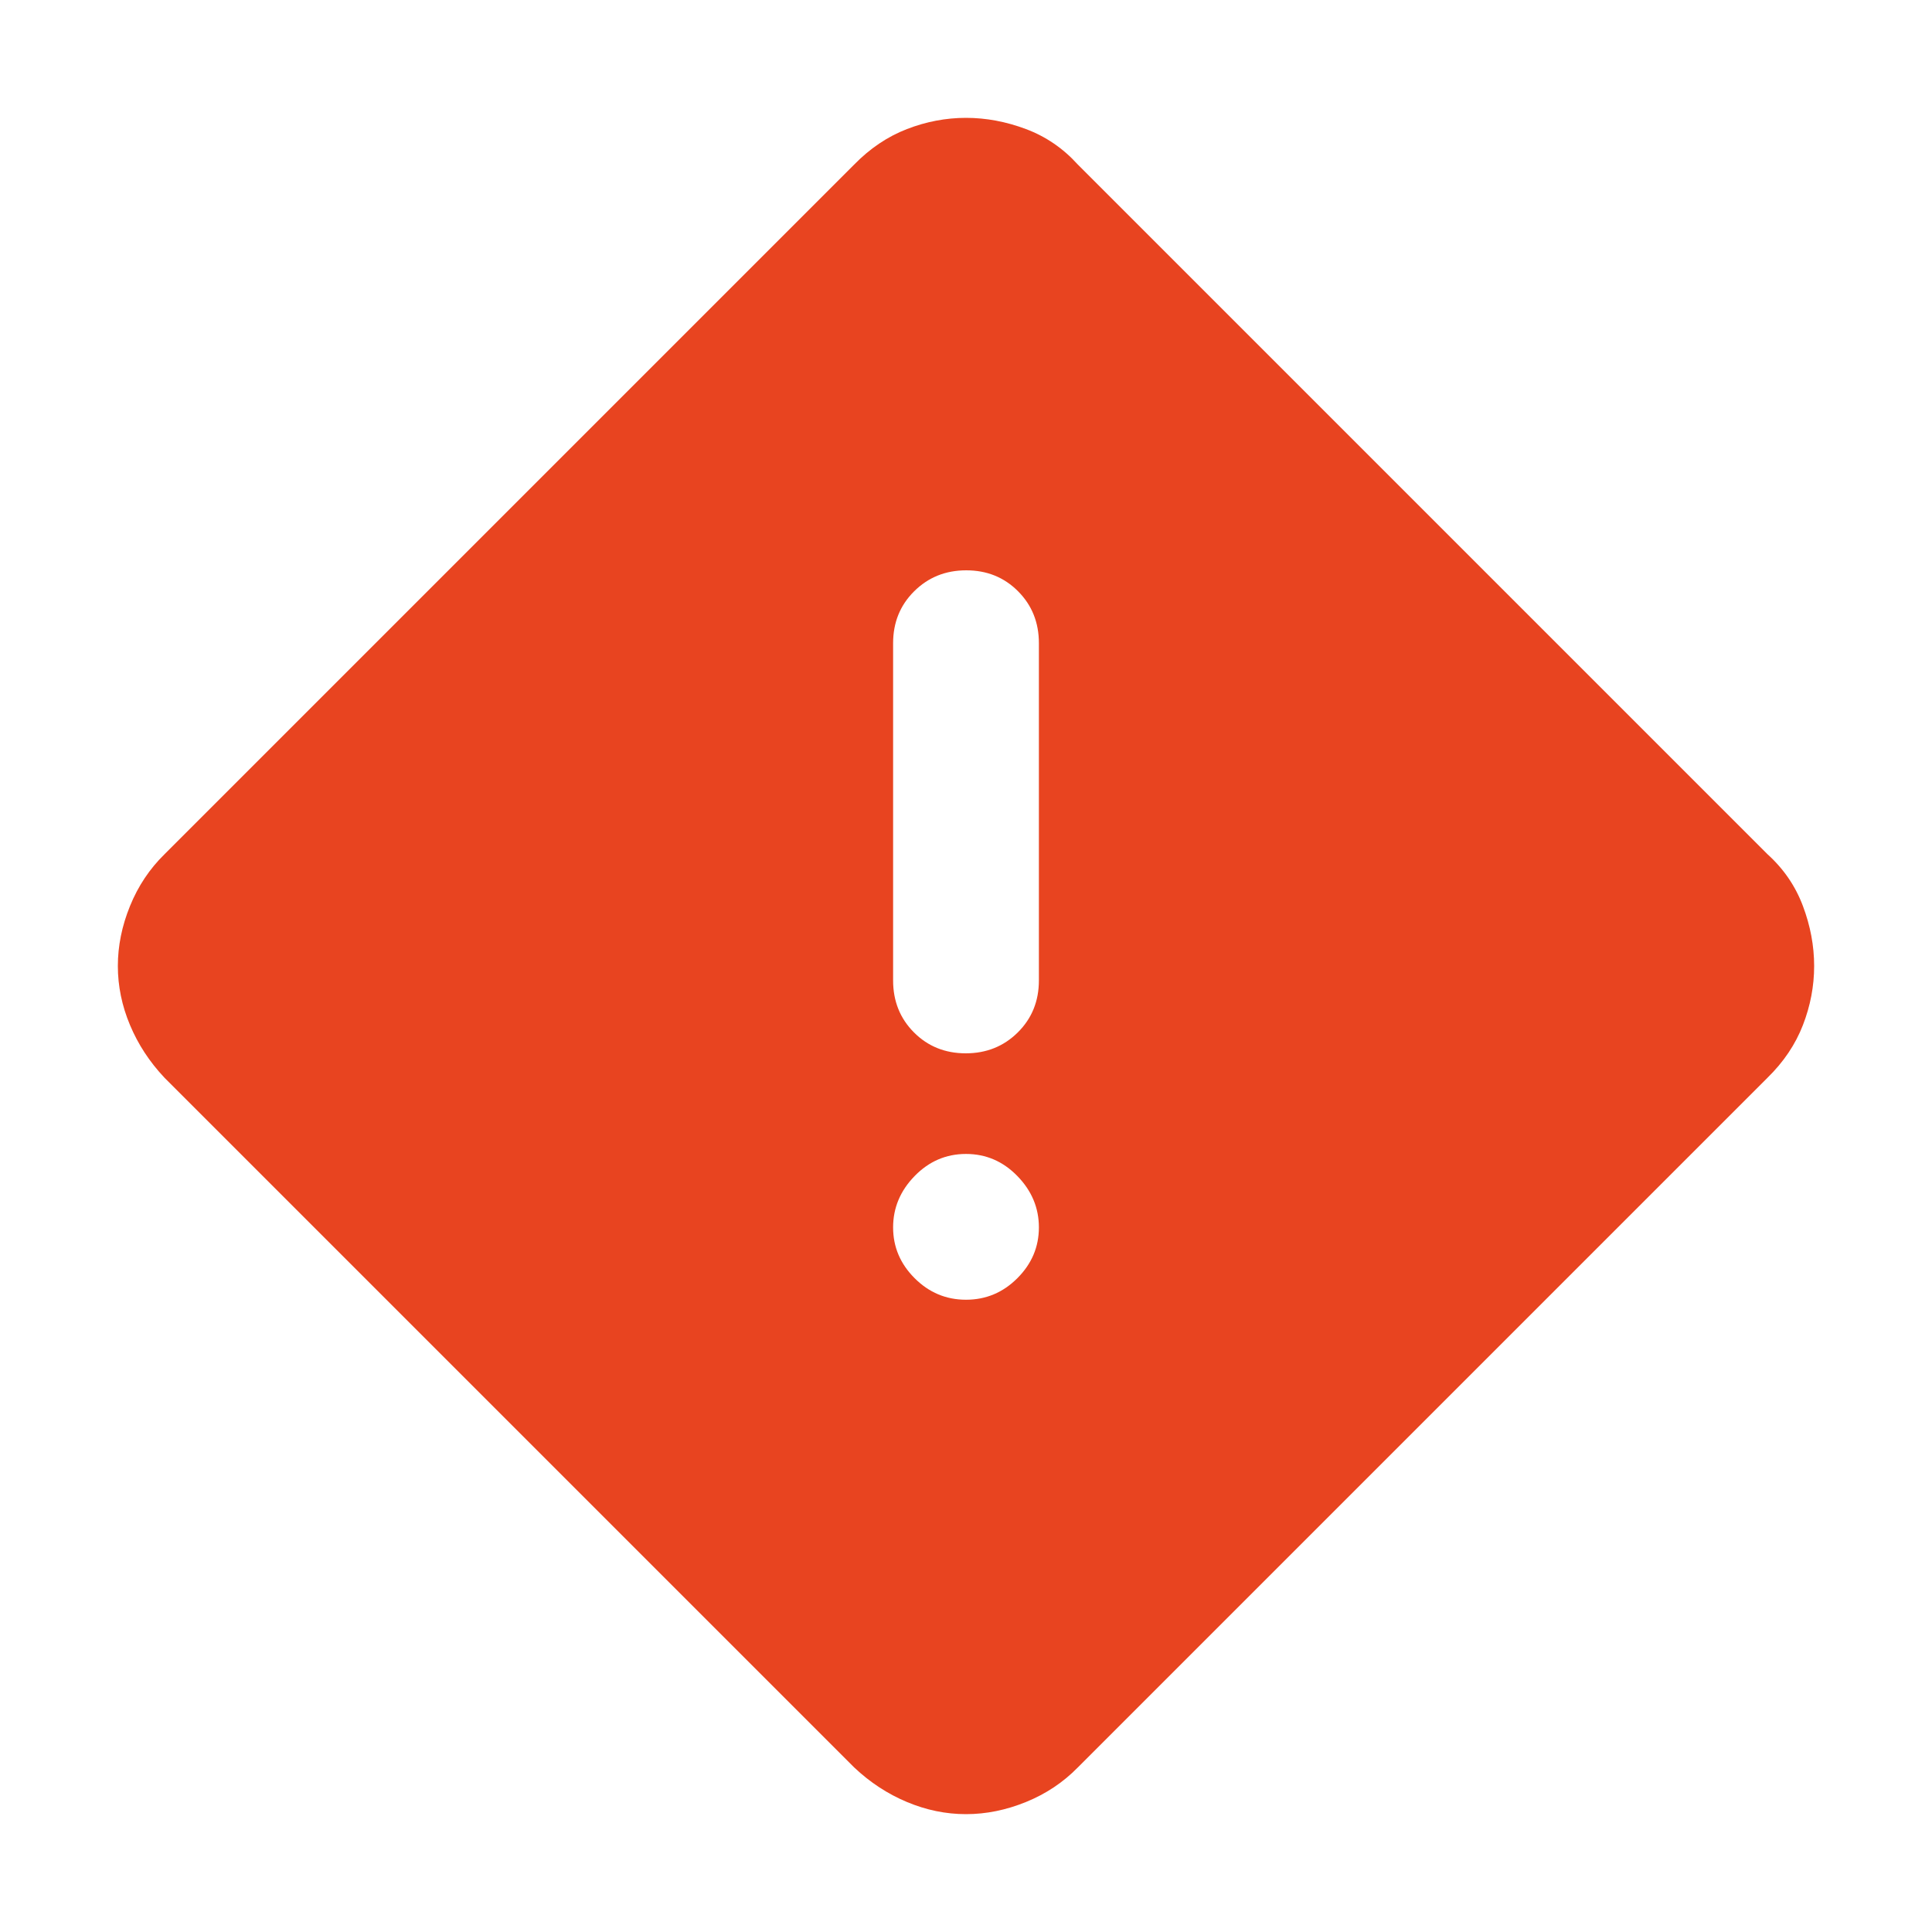
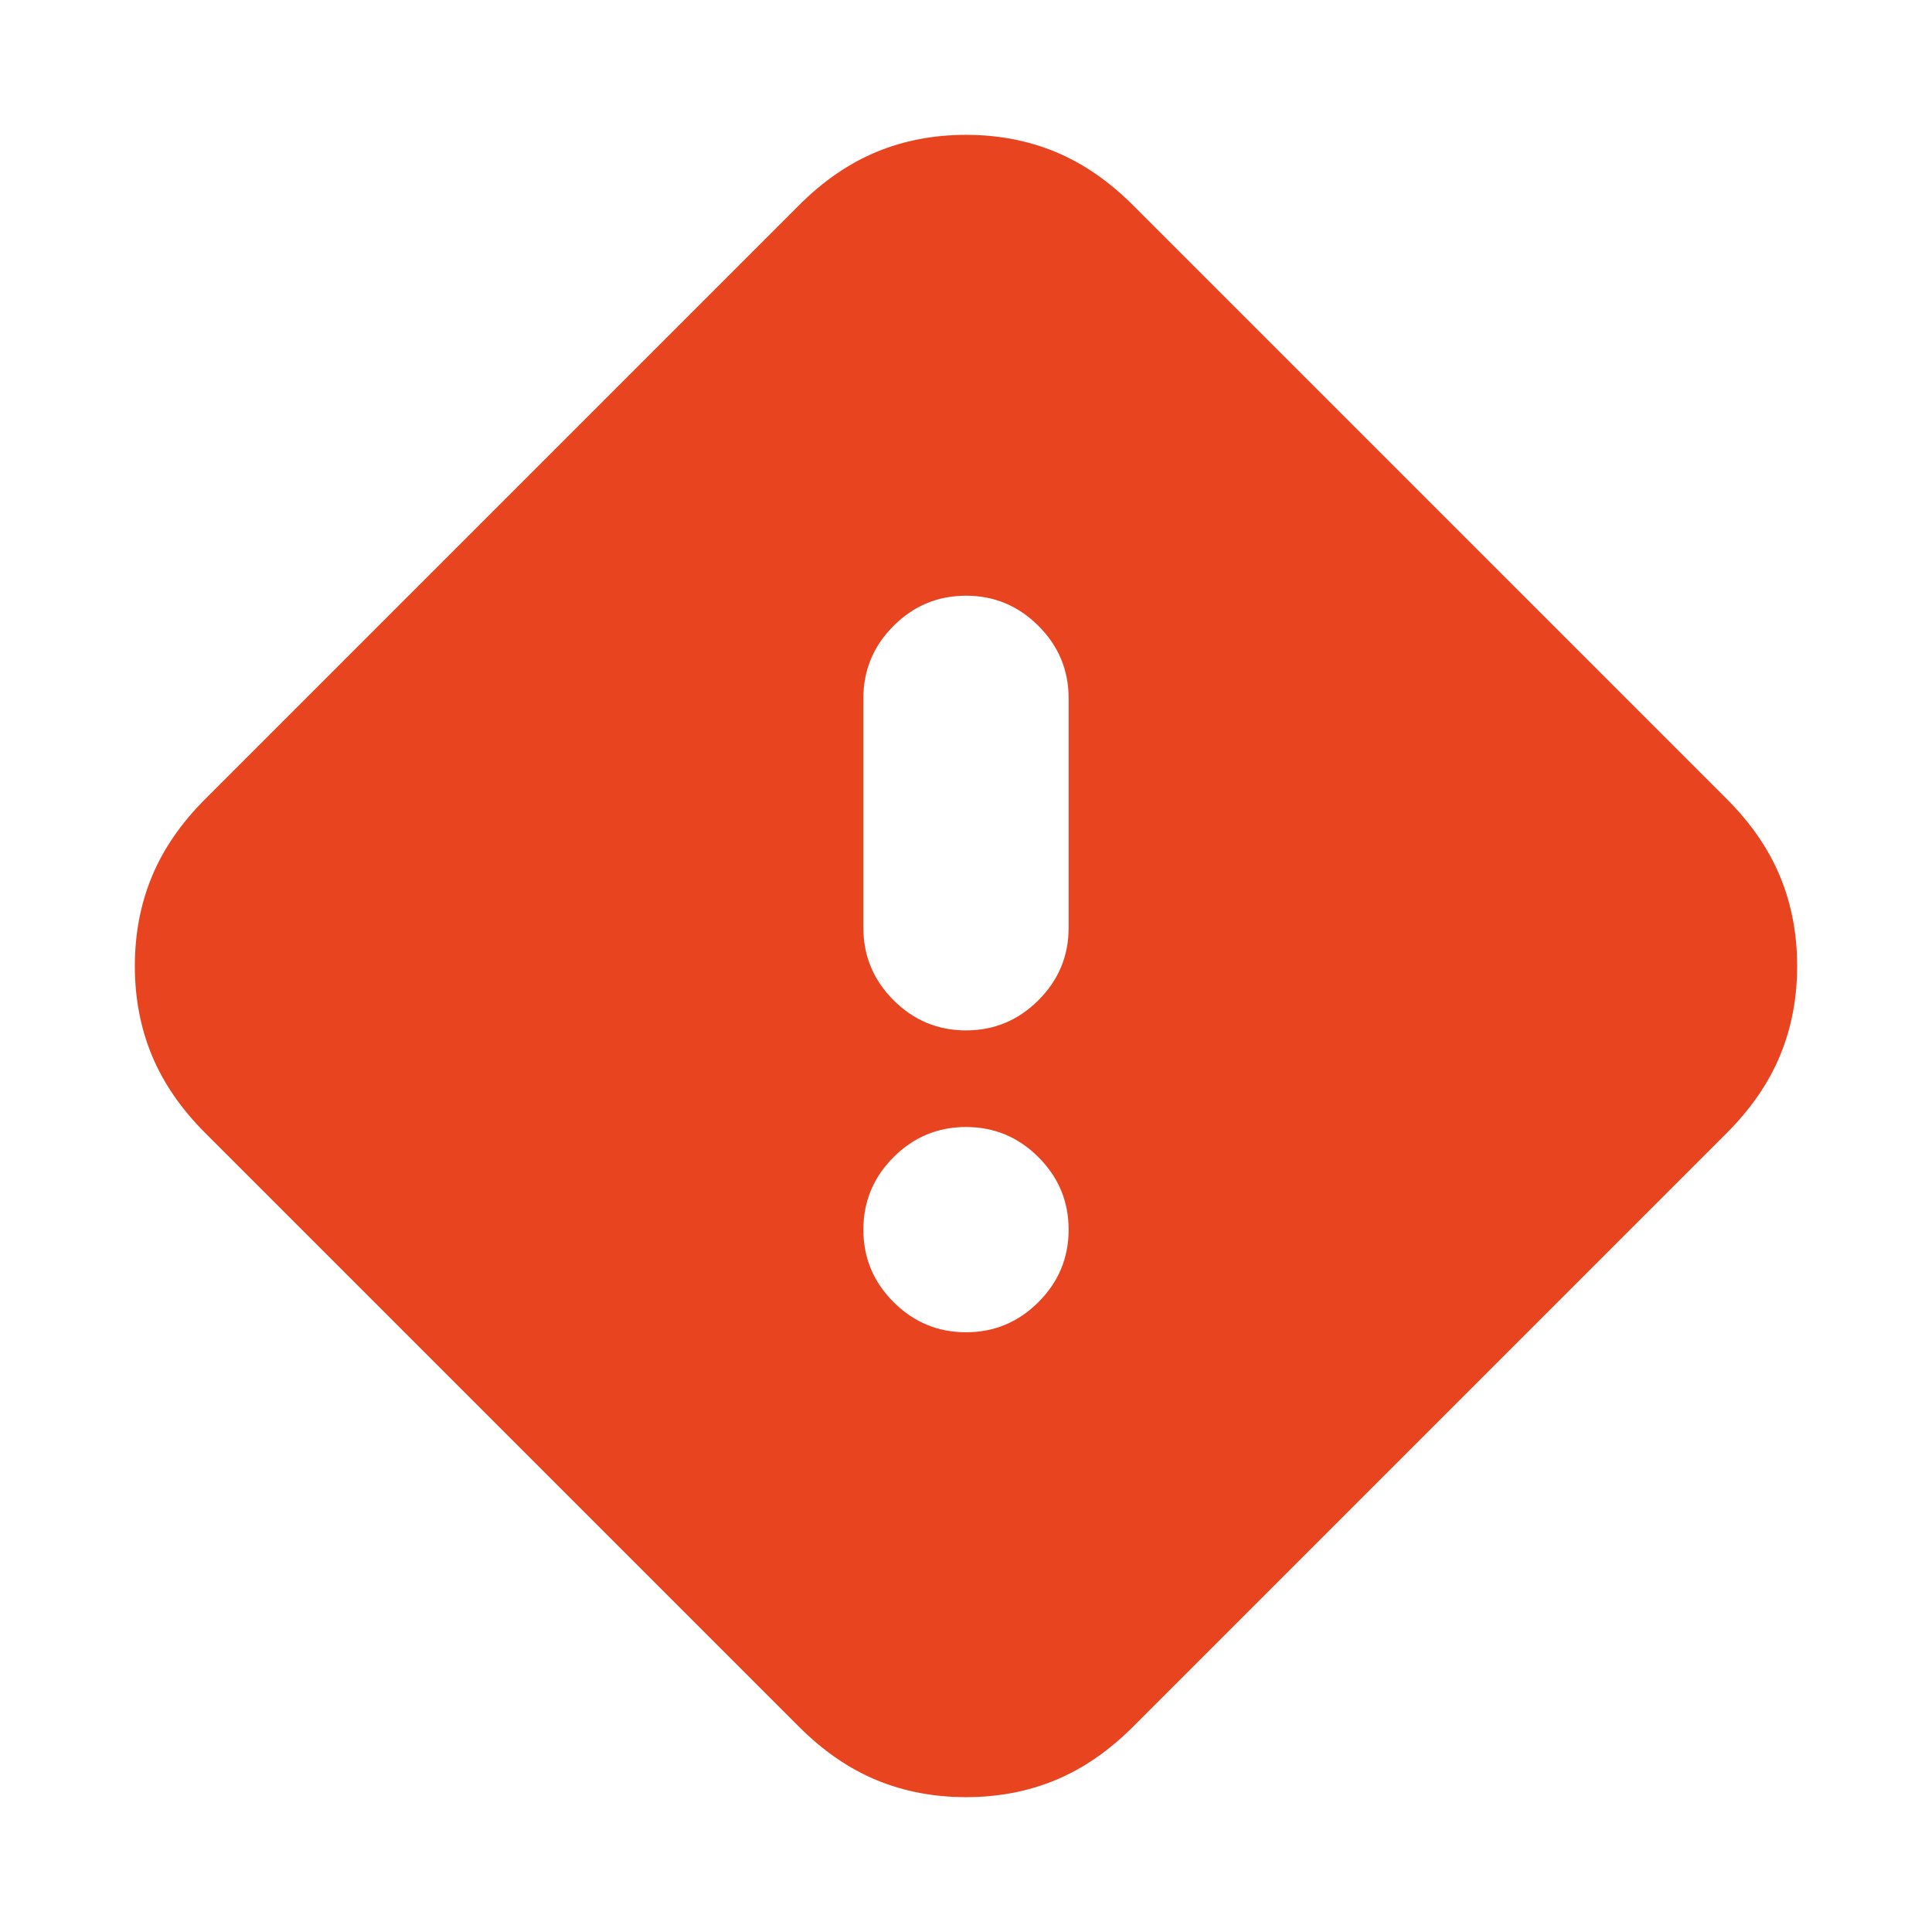
<svg xmlns="http://www.w3.org/2000/svg" height="48px" viewBox="0 -960 960 960" width="48px" fill="#E84420">
-   <path d="M450.64-64.6q-14.41-6.04-26.21-17.18L81.78-424.43q-11.14-11.8-17.18-26.21-6.04-14.4-6.04-29.36 0-14.96 6.04-29.81 6.04-14.86 17.18-25.76l342.65-342.65q11.8-12.07 26.21-17.64 14.4-5.58 29.36-5.58 14.96 0 29.81 5.58 14.86 5.57 25.76 17.64l342.65 342.65q12.07 10.9 17.64 25.76 5.58 14.85 5.58 29.81 0 14.96-5.58 29.36-5.57 14.41-17.64 26.21L535.57-81.78q-10.9 11.14-25.76 17.18-14.85 6.04-29.81 6.04-14.96 0-29.36-6.04Zm55.1-382.4q10.48-10.4 10.48-25.83v-167.56q0-15.43-10.36-25.82-10.36-10.4-25.74-10.4-15.38 0-25.86 10.4-10.48 10.39-10.48 25.82v167.56q0 15.43 10.36 25.83 10.36 10.39 25.74 10.39 15.38 0 25.86-10.39Zm-.22 122.13q10.7-10.69 10.7-25.24 0-14.55-10.7-25.53-10.69-10.97-25.52-10.97t-25.52 10.97q-10.7 10.98-10.7 25.53t10.7 25.24q10.69 10.7 25.52 10.7t25.52-10.7Z" />
+   <path d="M435.5-75.5Q415-84 397-102L102-397q-18-18-26.5-38.5T67-480q0-24 8.5-44.5T102-563l295-295q18-18 38.5-26.5T480-893q24 0 44.5 8.5T563-858l295 295q18 18 26.5 38.5T893-480q0 24-8.5 44.5T858-397L563-102q-18 18-38.5 26.5T480-67q-24 0-44.5-8.5ZM516-463q15-15 15-36v-114q0-21-15-36t-36-15q-21 0-36 15t-15 36v114q0 21 15 36t36 15q21 0 36-15Zm0 150q15-15 15-36t-15-36q-15-15-36-15t-36 15q-15 15-15 36t15 36q15 15 36 15t36-15Z" />
</svg>
